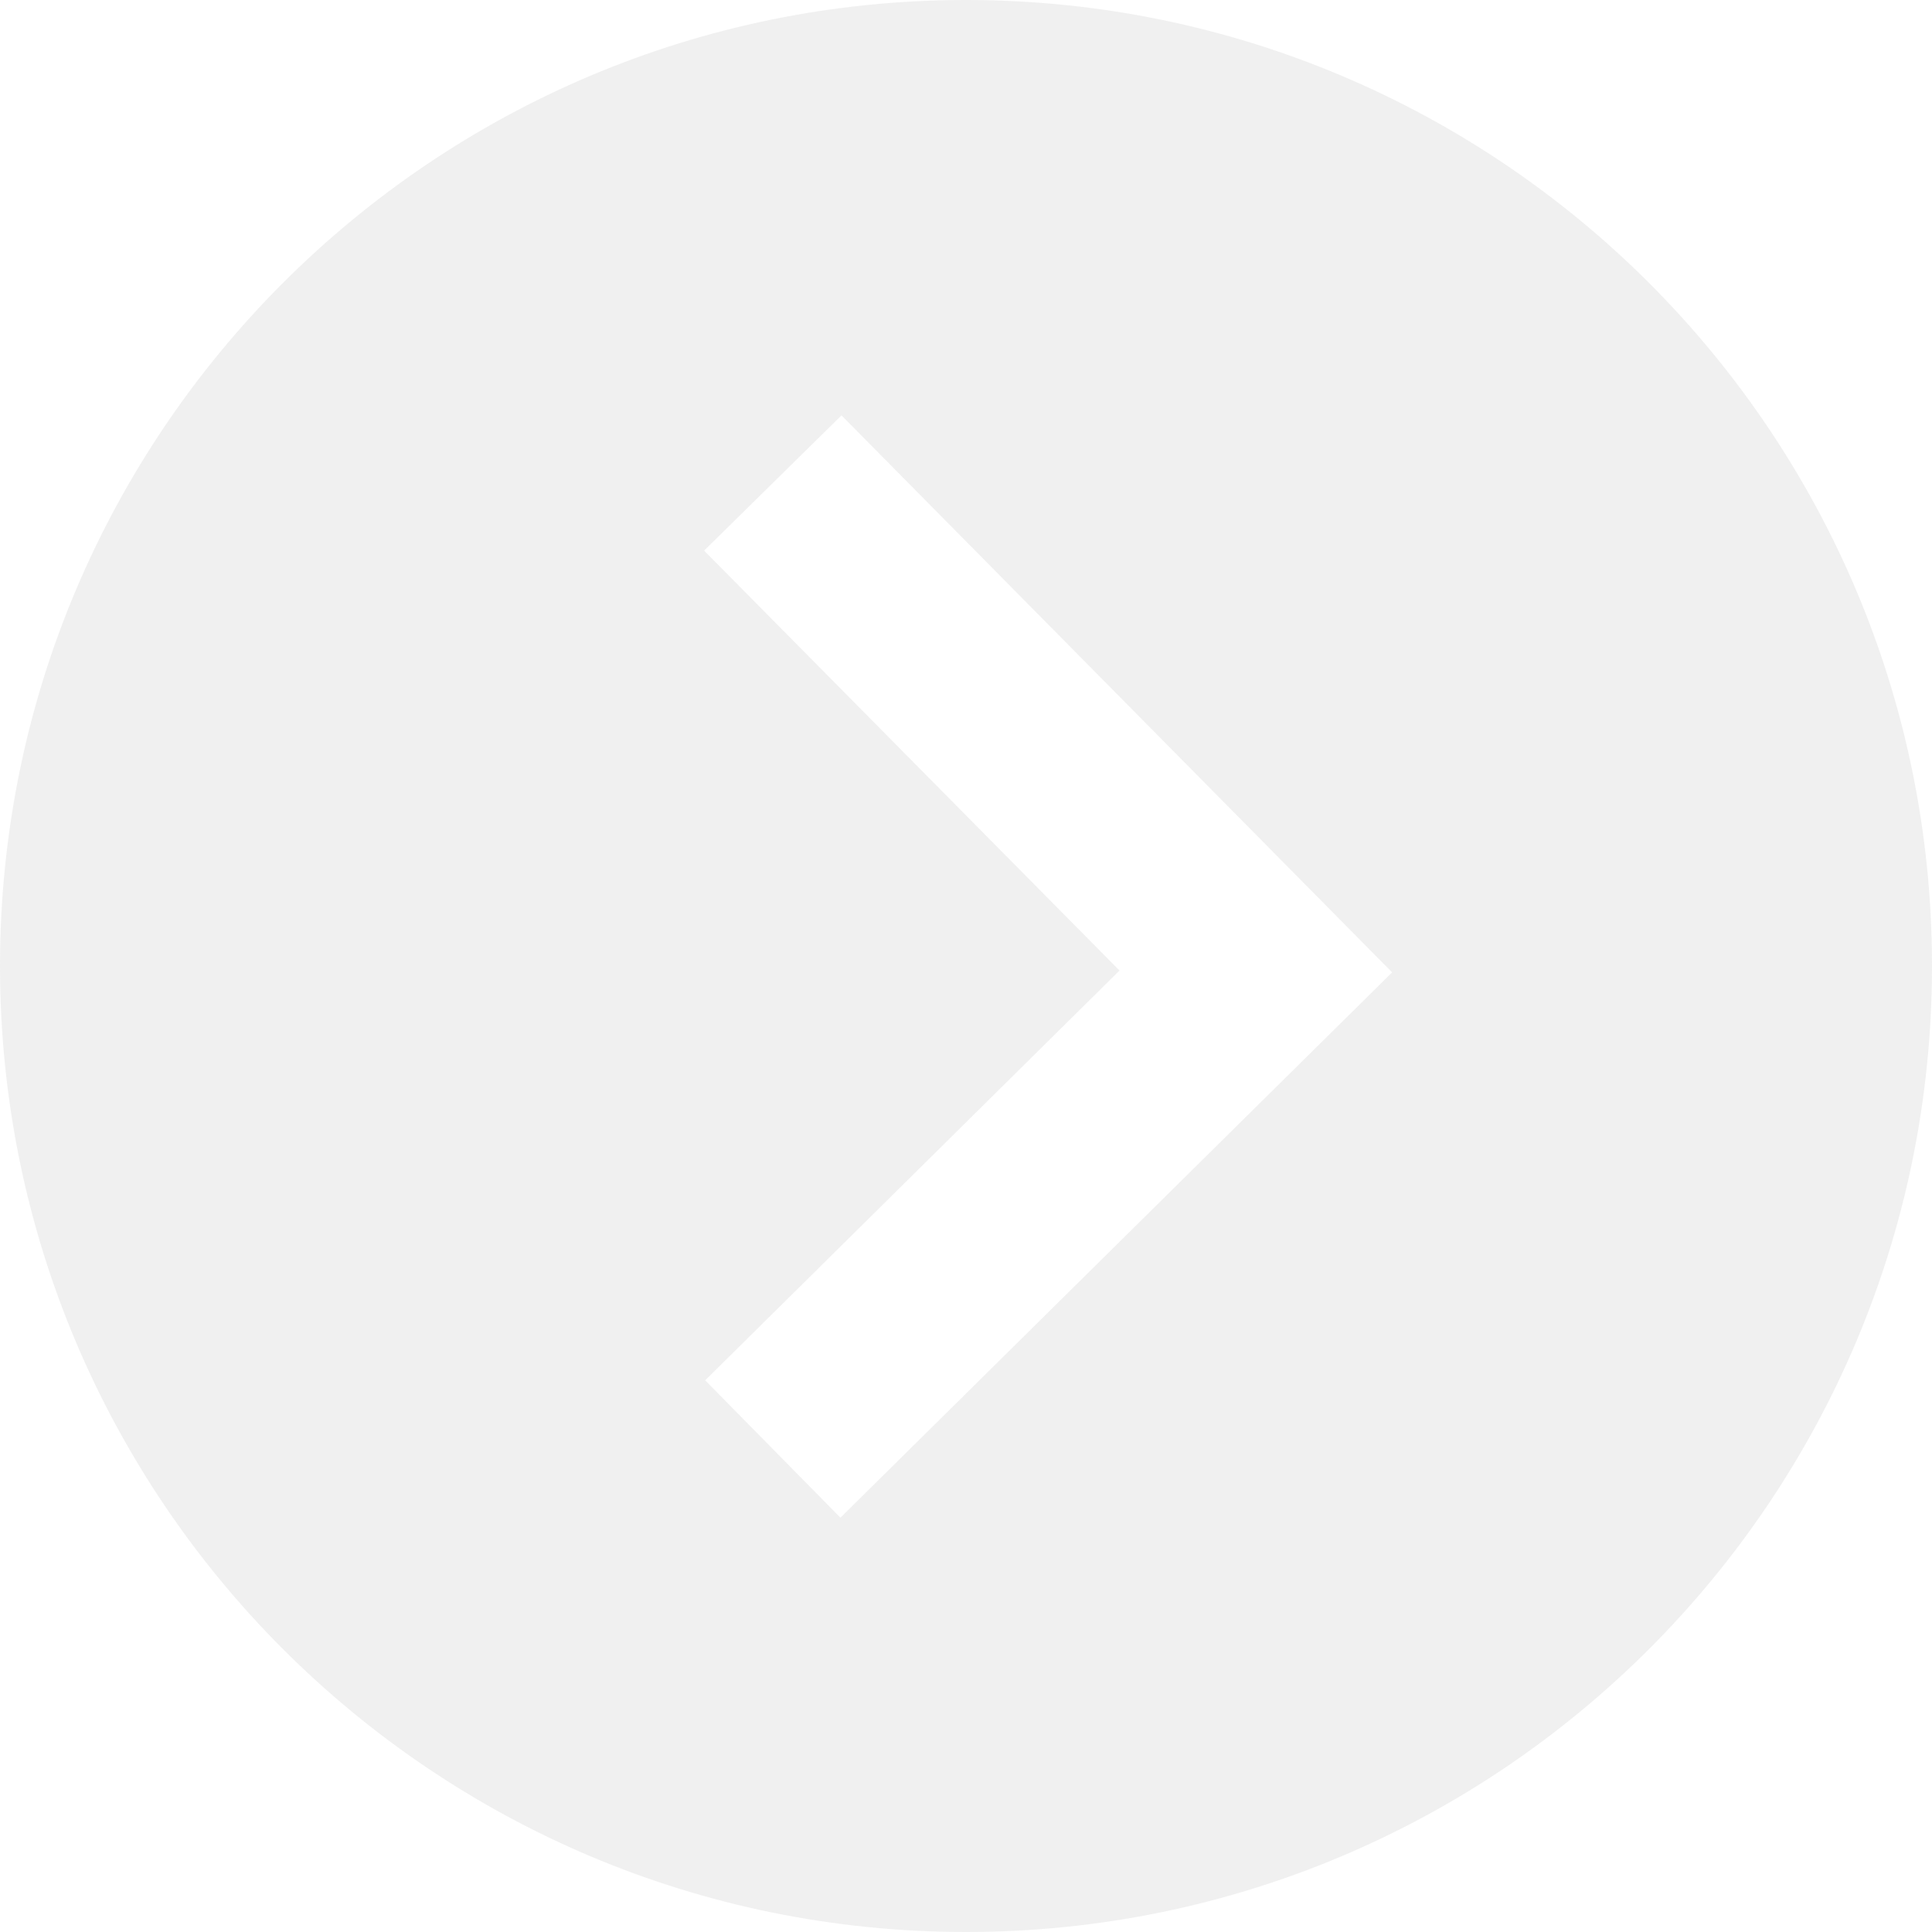
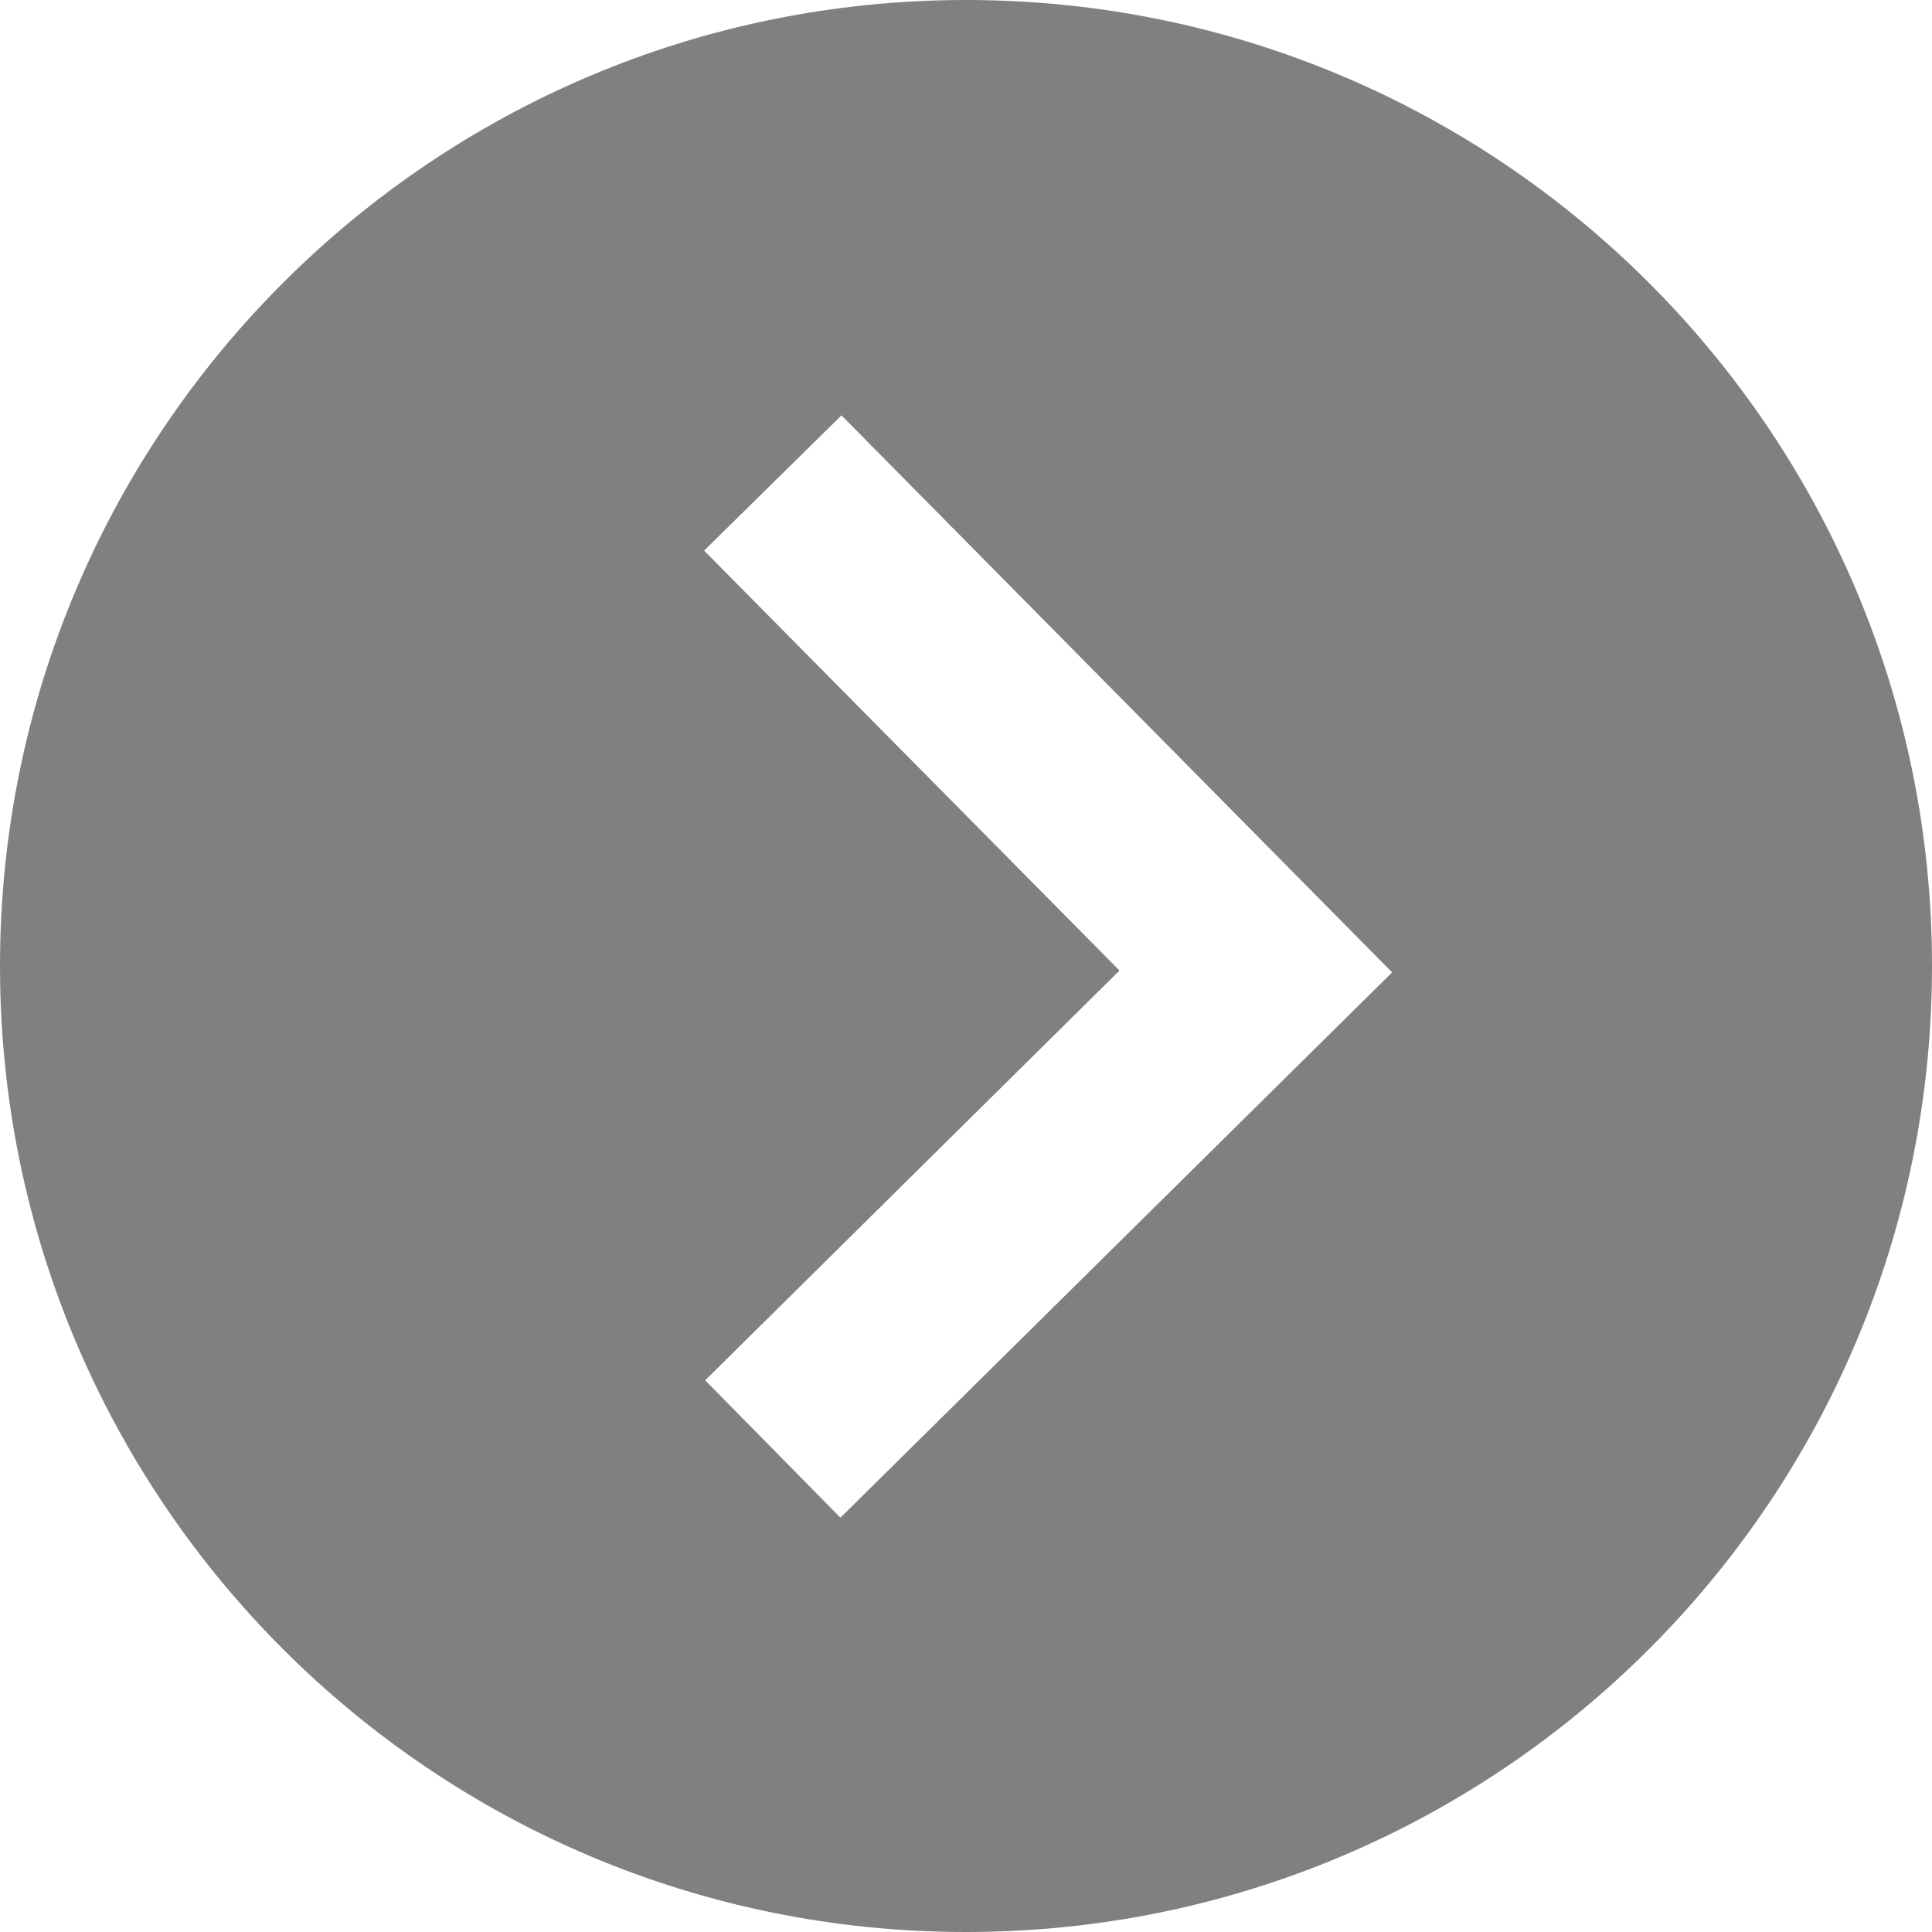
- <svg xmlns="http://www.w3.org/2000/svg" fill="#eeee" width="20" height="20">
-   <path d="M10 20A10 10 0 1 0 0 10a10 10 0 0 0 10 10zM8.711 4.3l5.7 5.766L8.7 15.711l-1.4-1.422 4.289-4.242-4.3-4.347z" />
+ <svg xmlns="http://www.w3.org/2000/svg" fill="#4d4d4d" width="20" height="20">
+   <path fill="#808080" d="M10 20A10 10 0 1 0 0 10a10 10 0 0 0 10 10zM8.711 4.3l5.7 5.766L8.7 15.711l-1.4-1.422 4.289-4.242-4.3-4.347z" />
</svg>
